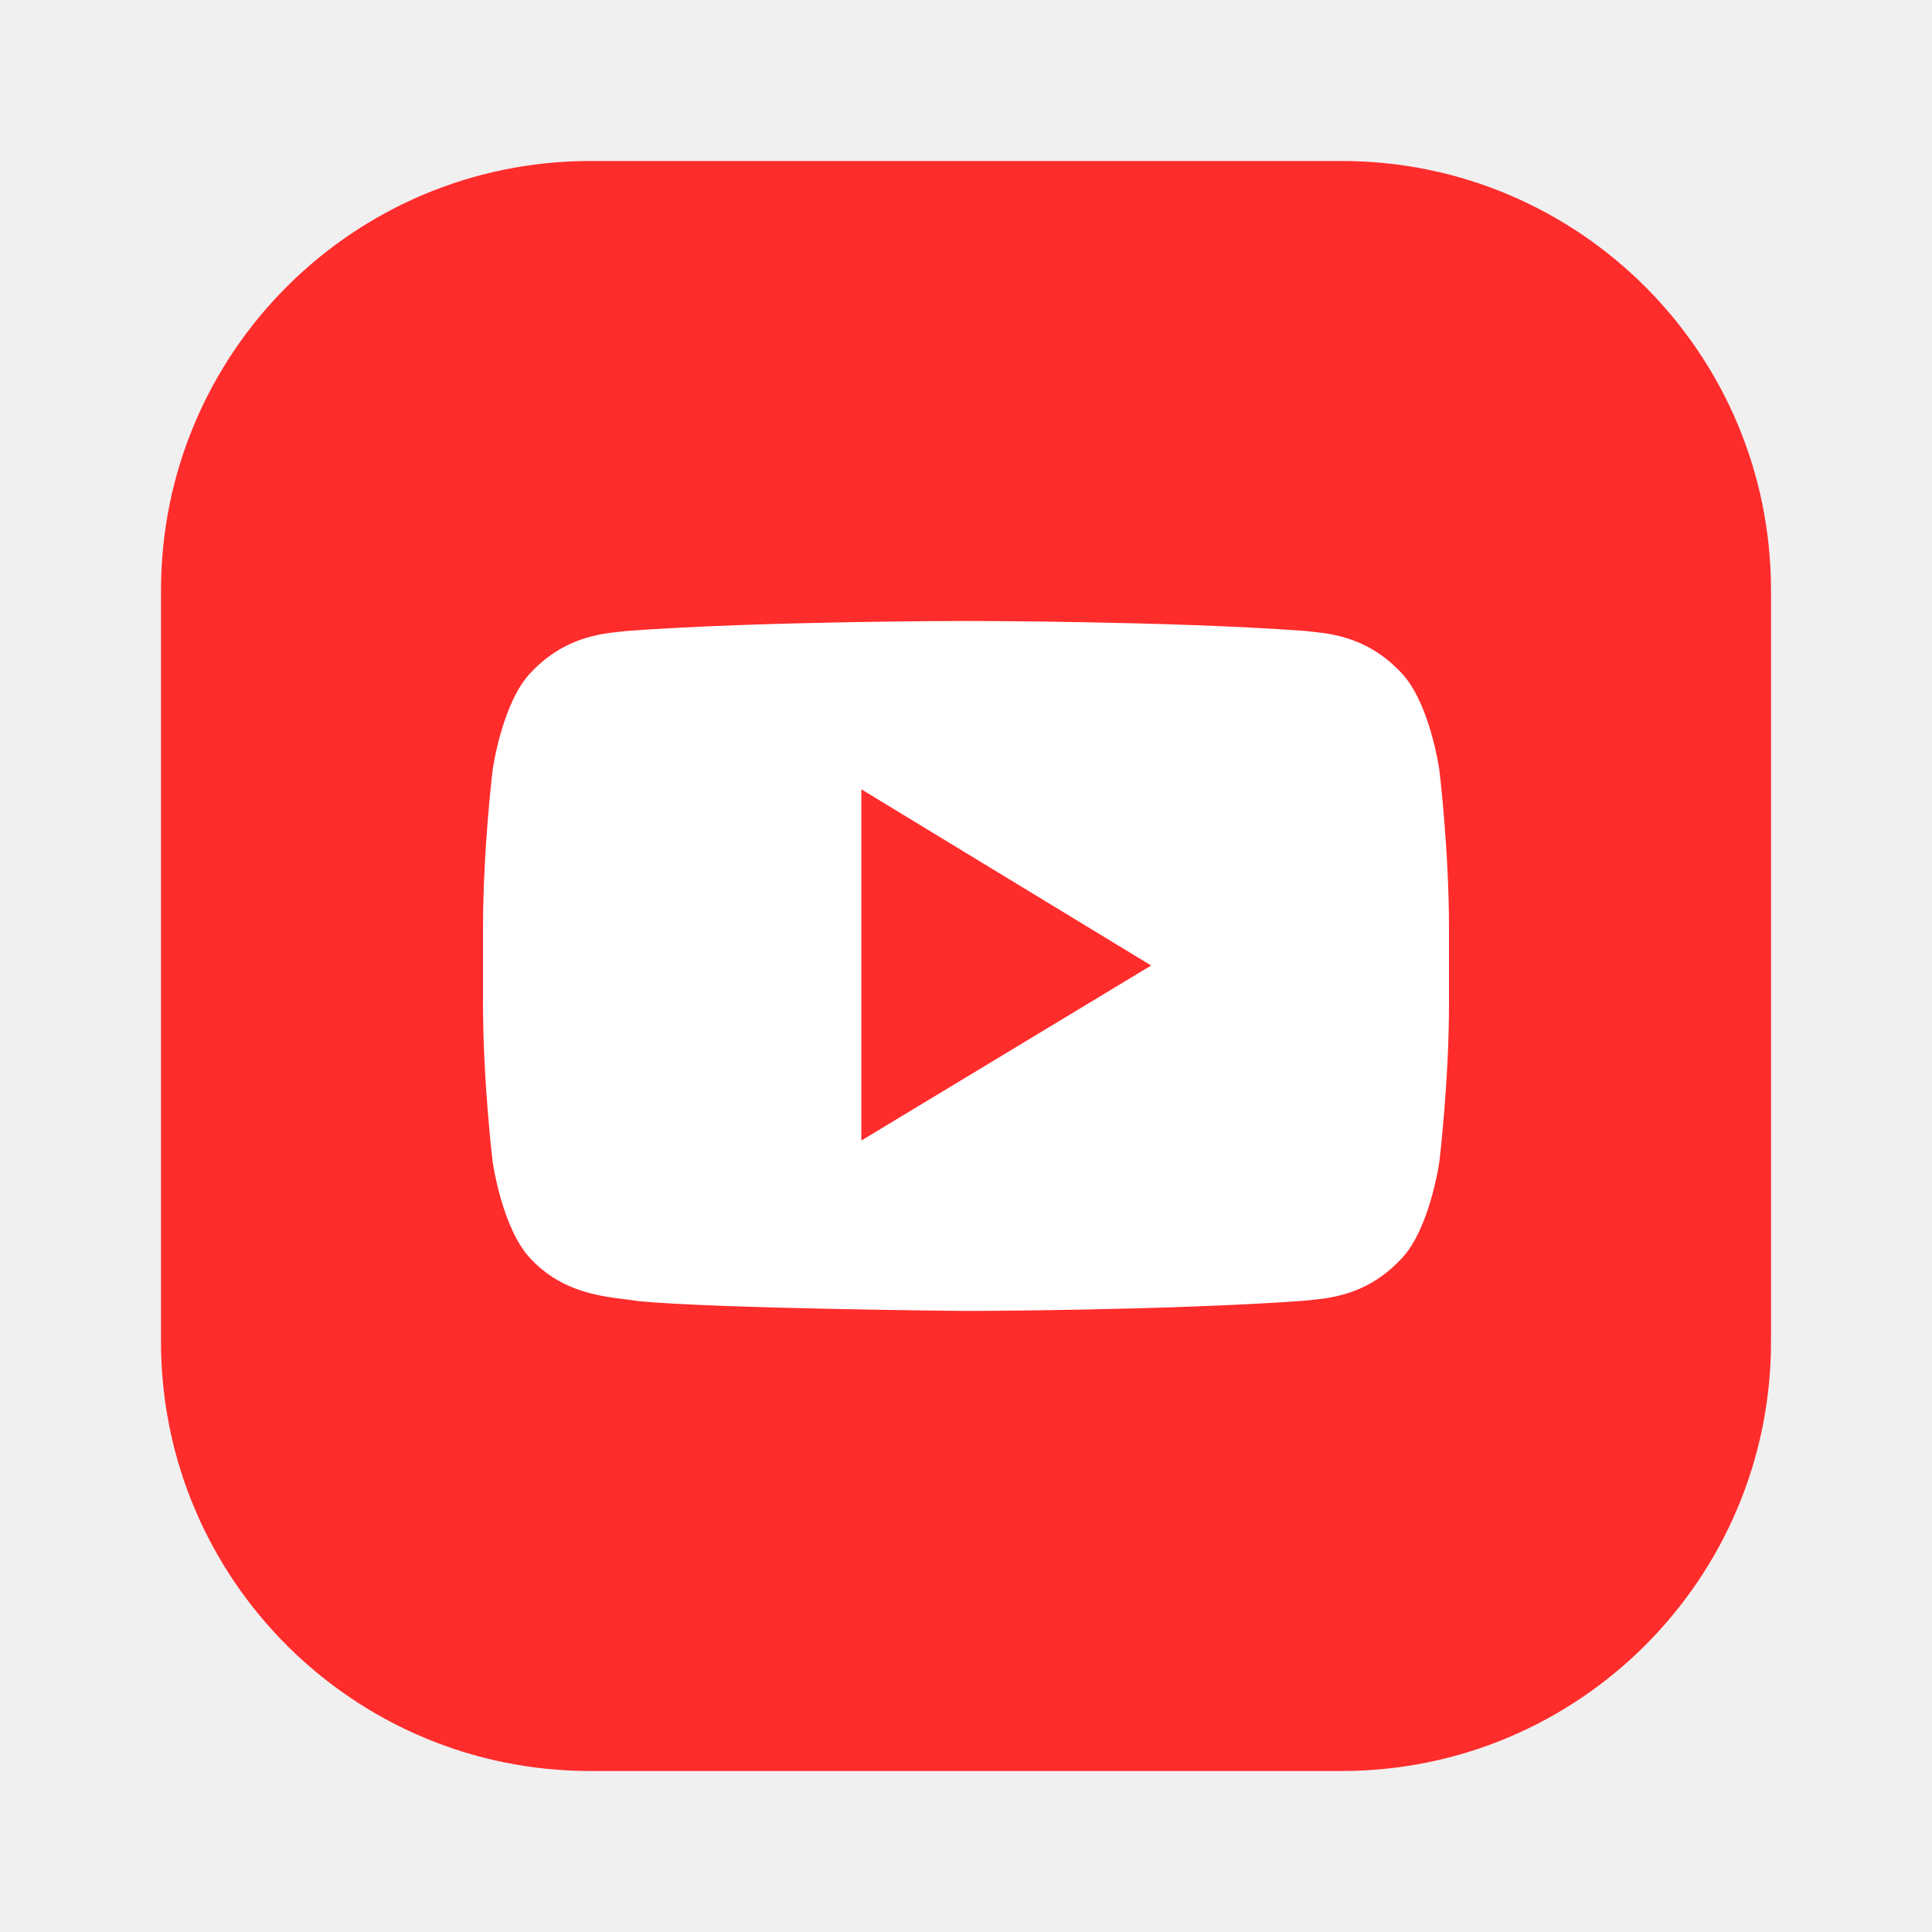
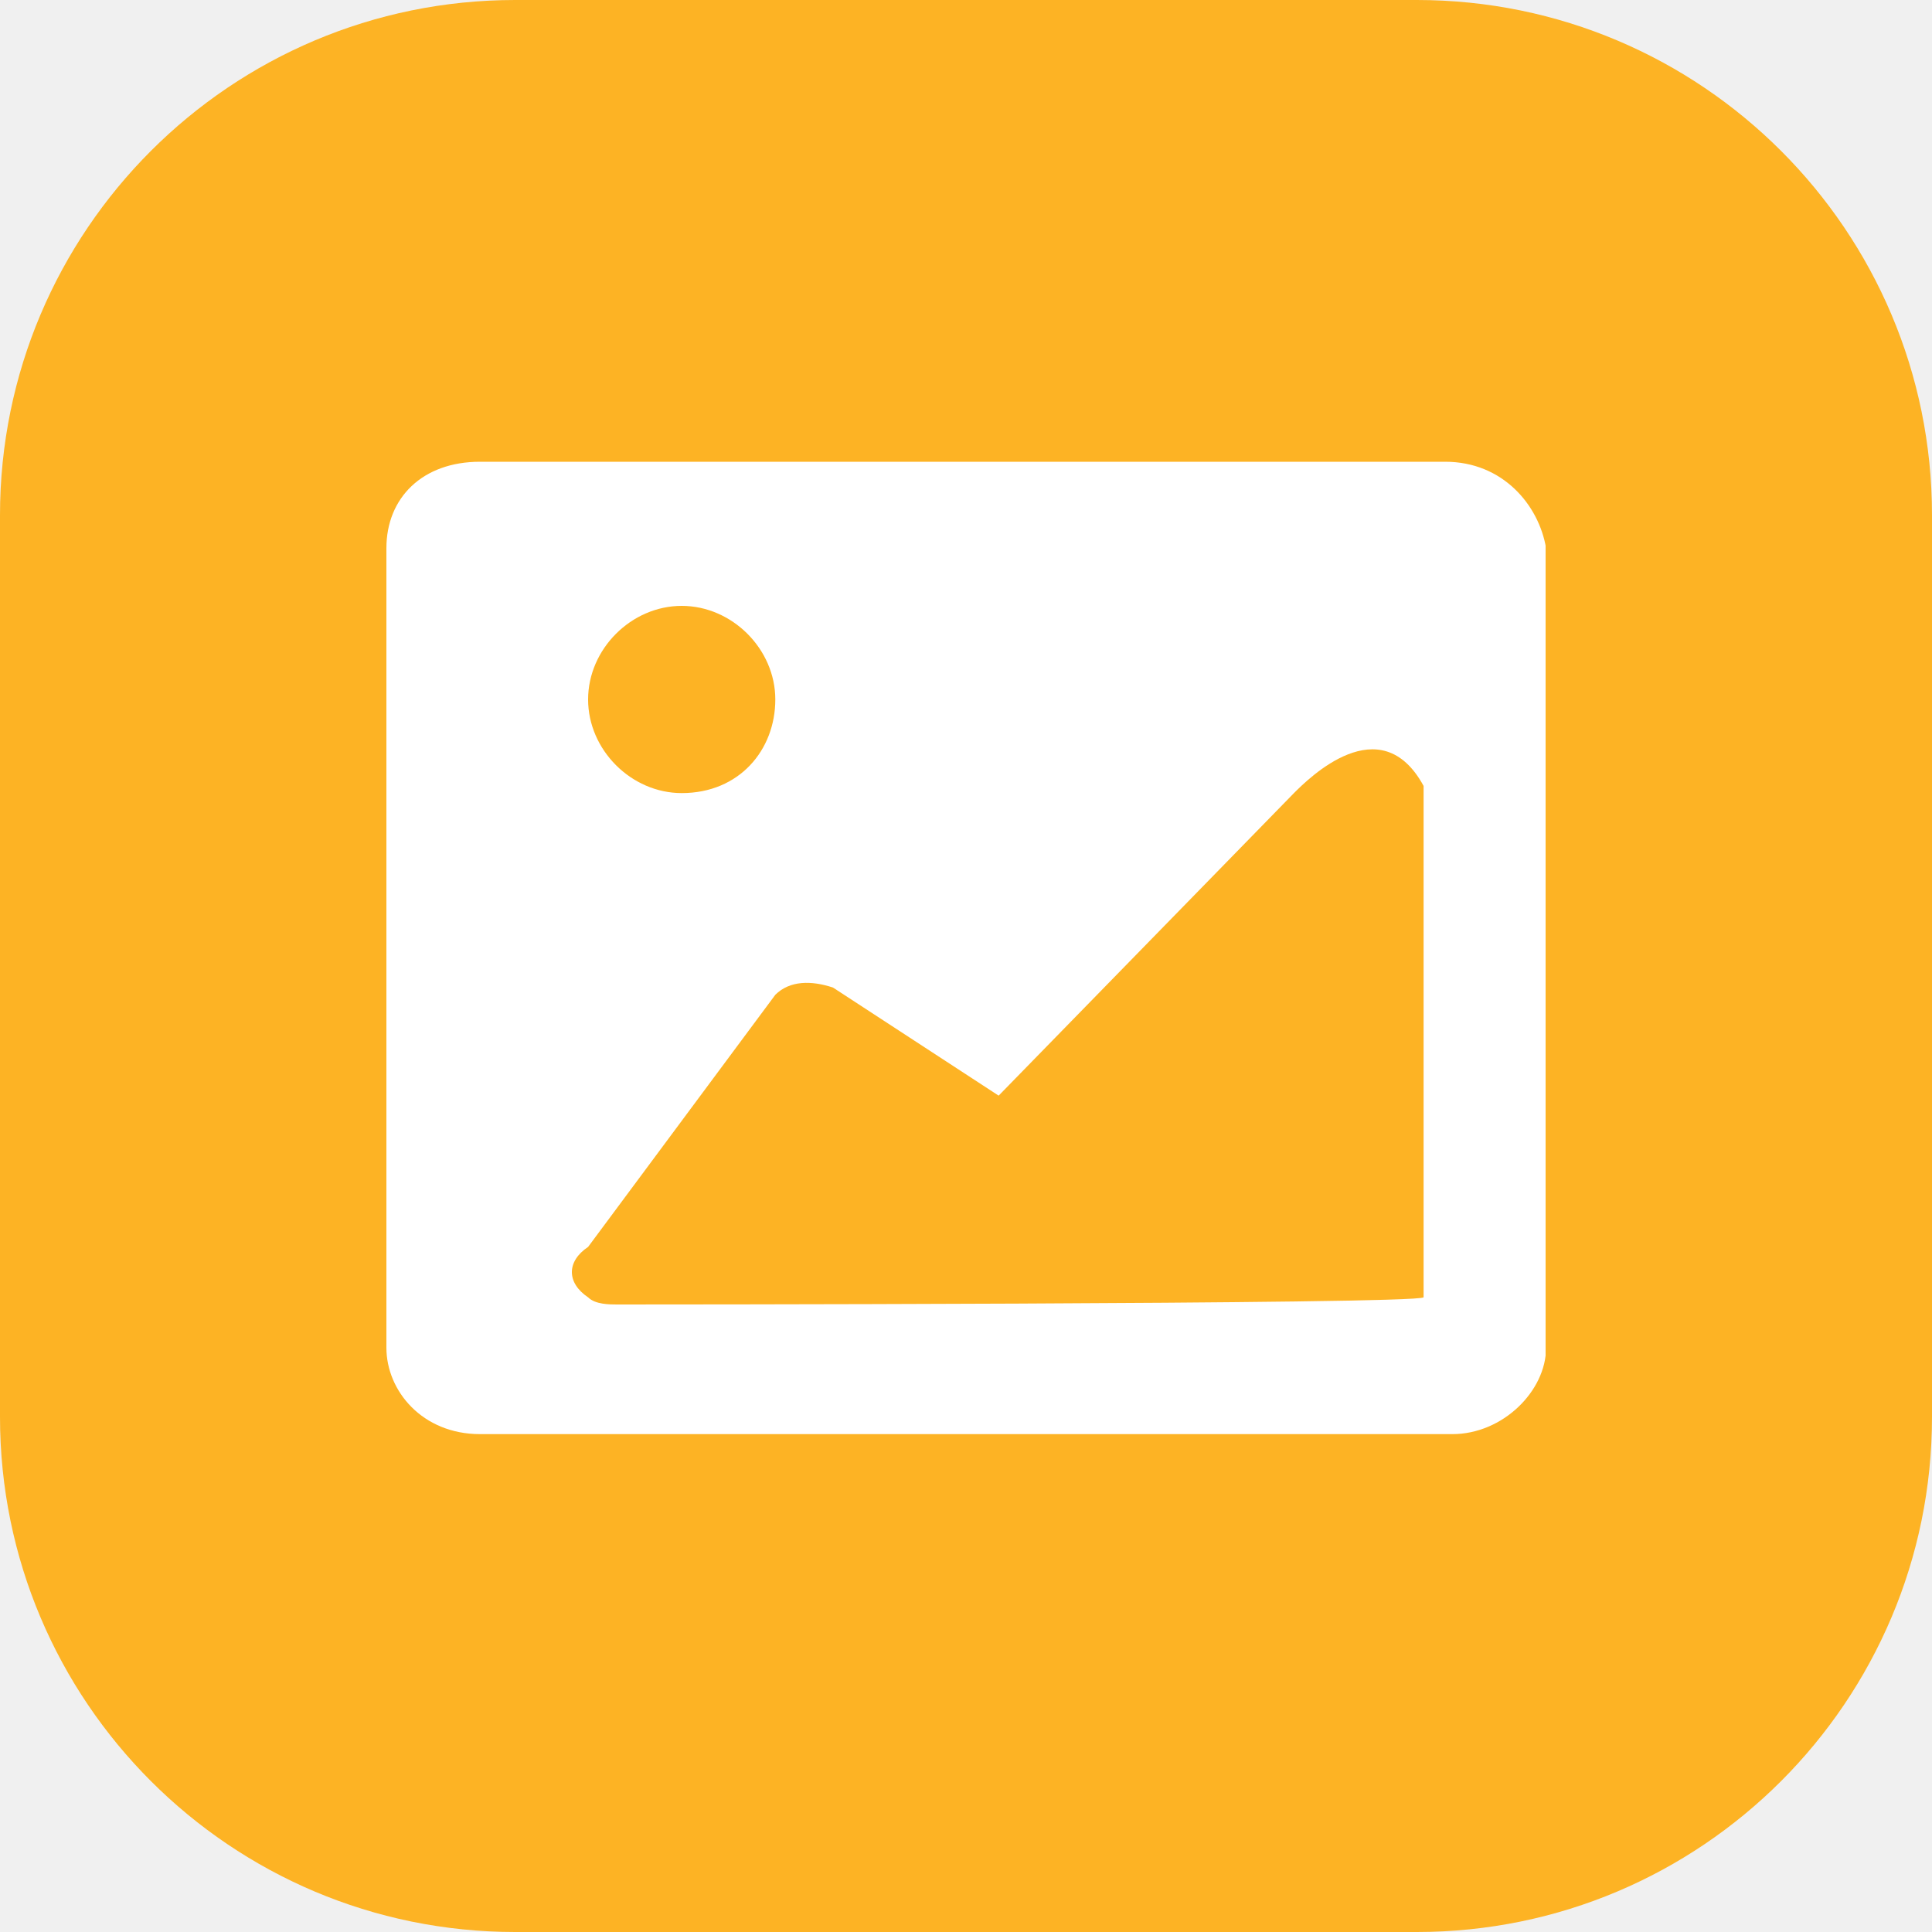
- <svg xmlns="http://www.w3.org/2000/svg" width="24" height="24" viewBox="0 0 24 24" fill="none">
-   <mask id="mask0_1272_31155" style="mask-type:alpha" maskUnits="userSpaceOnUse" x="0" y="0" width="24" height="24">
-     <rect width="24" height="24" fill="#D9D9D9" />
-   </mask>
-   <g mask="url(#mask0_1272_31155)">
- </g>
-   <g clip-path="url(#clip0_1272_31155)">
-     <path d="M16.666 2H7.333C4.387 2 2 4.388 2 7.333V16.667C2 19.612 4.387 22 7.333 22H16.666C19.612 22 22 19.612 22 16.667V7.333C22 4.388 19.612 2 16.666 2Z" fill="#FF2C2C" />
-     <path d="M17.88 9.563C17.88 9.563 17.762 8.723 17.403 8.353C16.947 7.868 16.435 7.866 16.201 7.837C14.521 7.714 12.002 7.714 12.002 7.714H11.998C11.998 7.714 9.479 7.714 7.8 7.837C7.564 7.866 7.053 7.868 6.596 8.353C6.237 8.723 6.12 9.563 6.12 9.563C6.12 9.563 6 10.549 6 11.534V12.459C6 13.446 6.12 14.432 6.12 14.432C6.12 14.432 6.237 15.271 6.596 15.641C7.053 16.127 7.653 16.111 7.92 16.162C8.88 16.257 12 16.285 12 16.285C12 16.285 14.521 16.281 16.201 16.158C16.436 16.13 16.947 16.128 17.403 15.642C17.763 15.272 17.88 14.432 17.88 14.432C17.88 14.432 18 13.446 18 12.46V11.535C18 10.549 17.88 9.563 17.88 9.563Z" fill="white" />
-     <path d="M10.7 9.805V14.168L14.3 11.994L10.7 9.805Z" fill="#FF2C2C" />
+ <svg xmlns="http://www.w3.org/2000/svg" width="20" height="20" viewBox="0 0 20 20" fill="none">
+   <g clip-path="url(#clip0_1272_31115)">
+     <path d="M14.667 0H5.333C2.388 0 0 2.388 0 5.333V14.667C0 17.612 2.388 20 5.333 20H14.667C17.612 20 20 17.612 20 14.667V5.333C20 2.388 17.612 0 14.667 0Z" fill="#FDB324" />
+     <g clip-path="url(#clip1_1272_31115)">
+       <path d="M6.386 13.504C6.311 13.504 6.162 13.504 6.088 13.43C5.864 13.28 5.864 13.057 6.088 12.908L8.026 10.298C8.176 10.149 8.399 10.149 8.623 10.223L10.338 11.342L13.395 8.21C13.544 8.061 14.29 7.315 14.737 8.136V13.43C14.662 13.504 6.386 13.504 6.386 13.504ZM7.057 6.272C7.579 6.272 8.026 6.719 8.026 7.241C8.026 7.763 7.654 8.21 7.057 8.21C6.535 8.21 6.088 7.763 6.088 7.241C6.088 6.719 6.535 6.272 7.057 6.272ZM14.961 4.78H4.969C4.373 4.78 4 5.153 4 5.675V13.951C4 14.399 4.373 14.846 4.969 14.846H15.035C15.557 14.846 16.005 14.399 16.005 13.951V5.675C15.93 5.228 15.557 4.78 14.961 4.78Z" fill="white" />
+     </g>
  </g>
  <defs>
-     <clipPath id="clip0_1272_31155">
-       <rect width="20" height="20" fill="white" transform="translate(2 2)" />
+     <clipPath id="clip0_1272_31115">
+       <rect width="20" height="20" fill="white" />
+     </clipPath>
+     <clipPath id="clip1_1272_31115">
+       <rect width="12" height="12" fill="white" transform="translate(4 4)" />
    </clipPath>
  </defs>
</svg>
